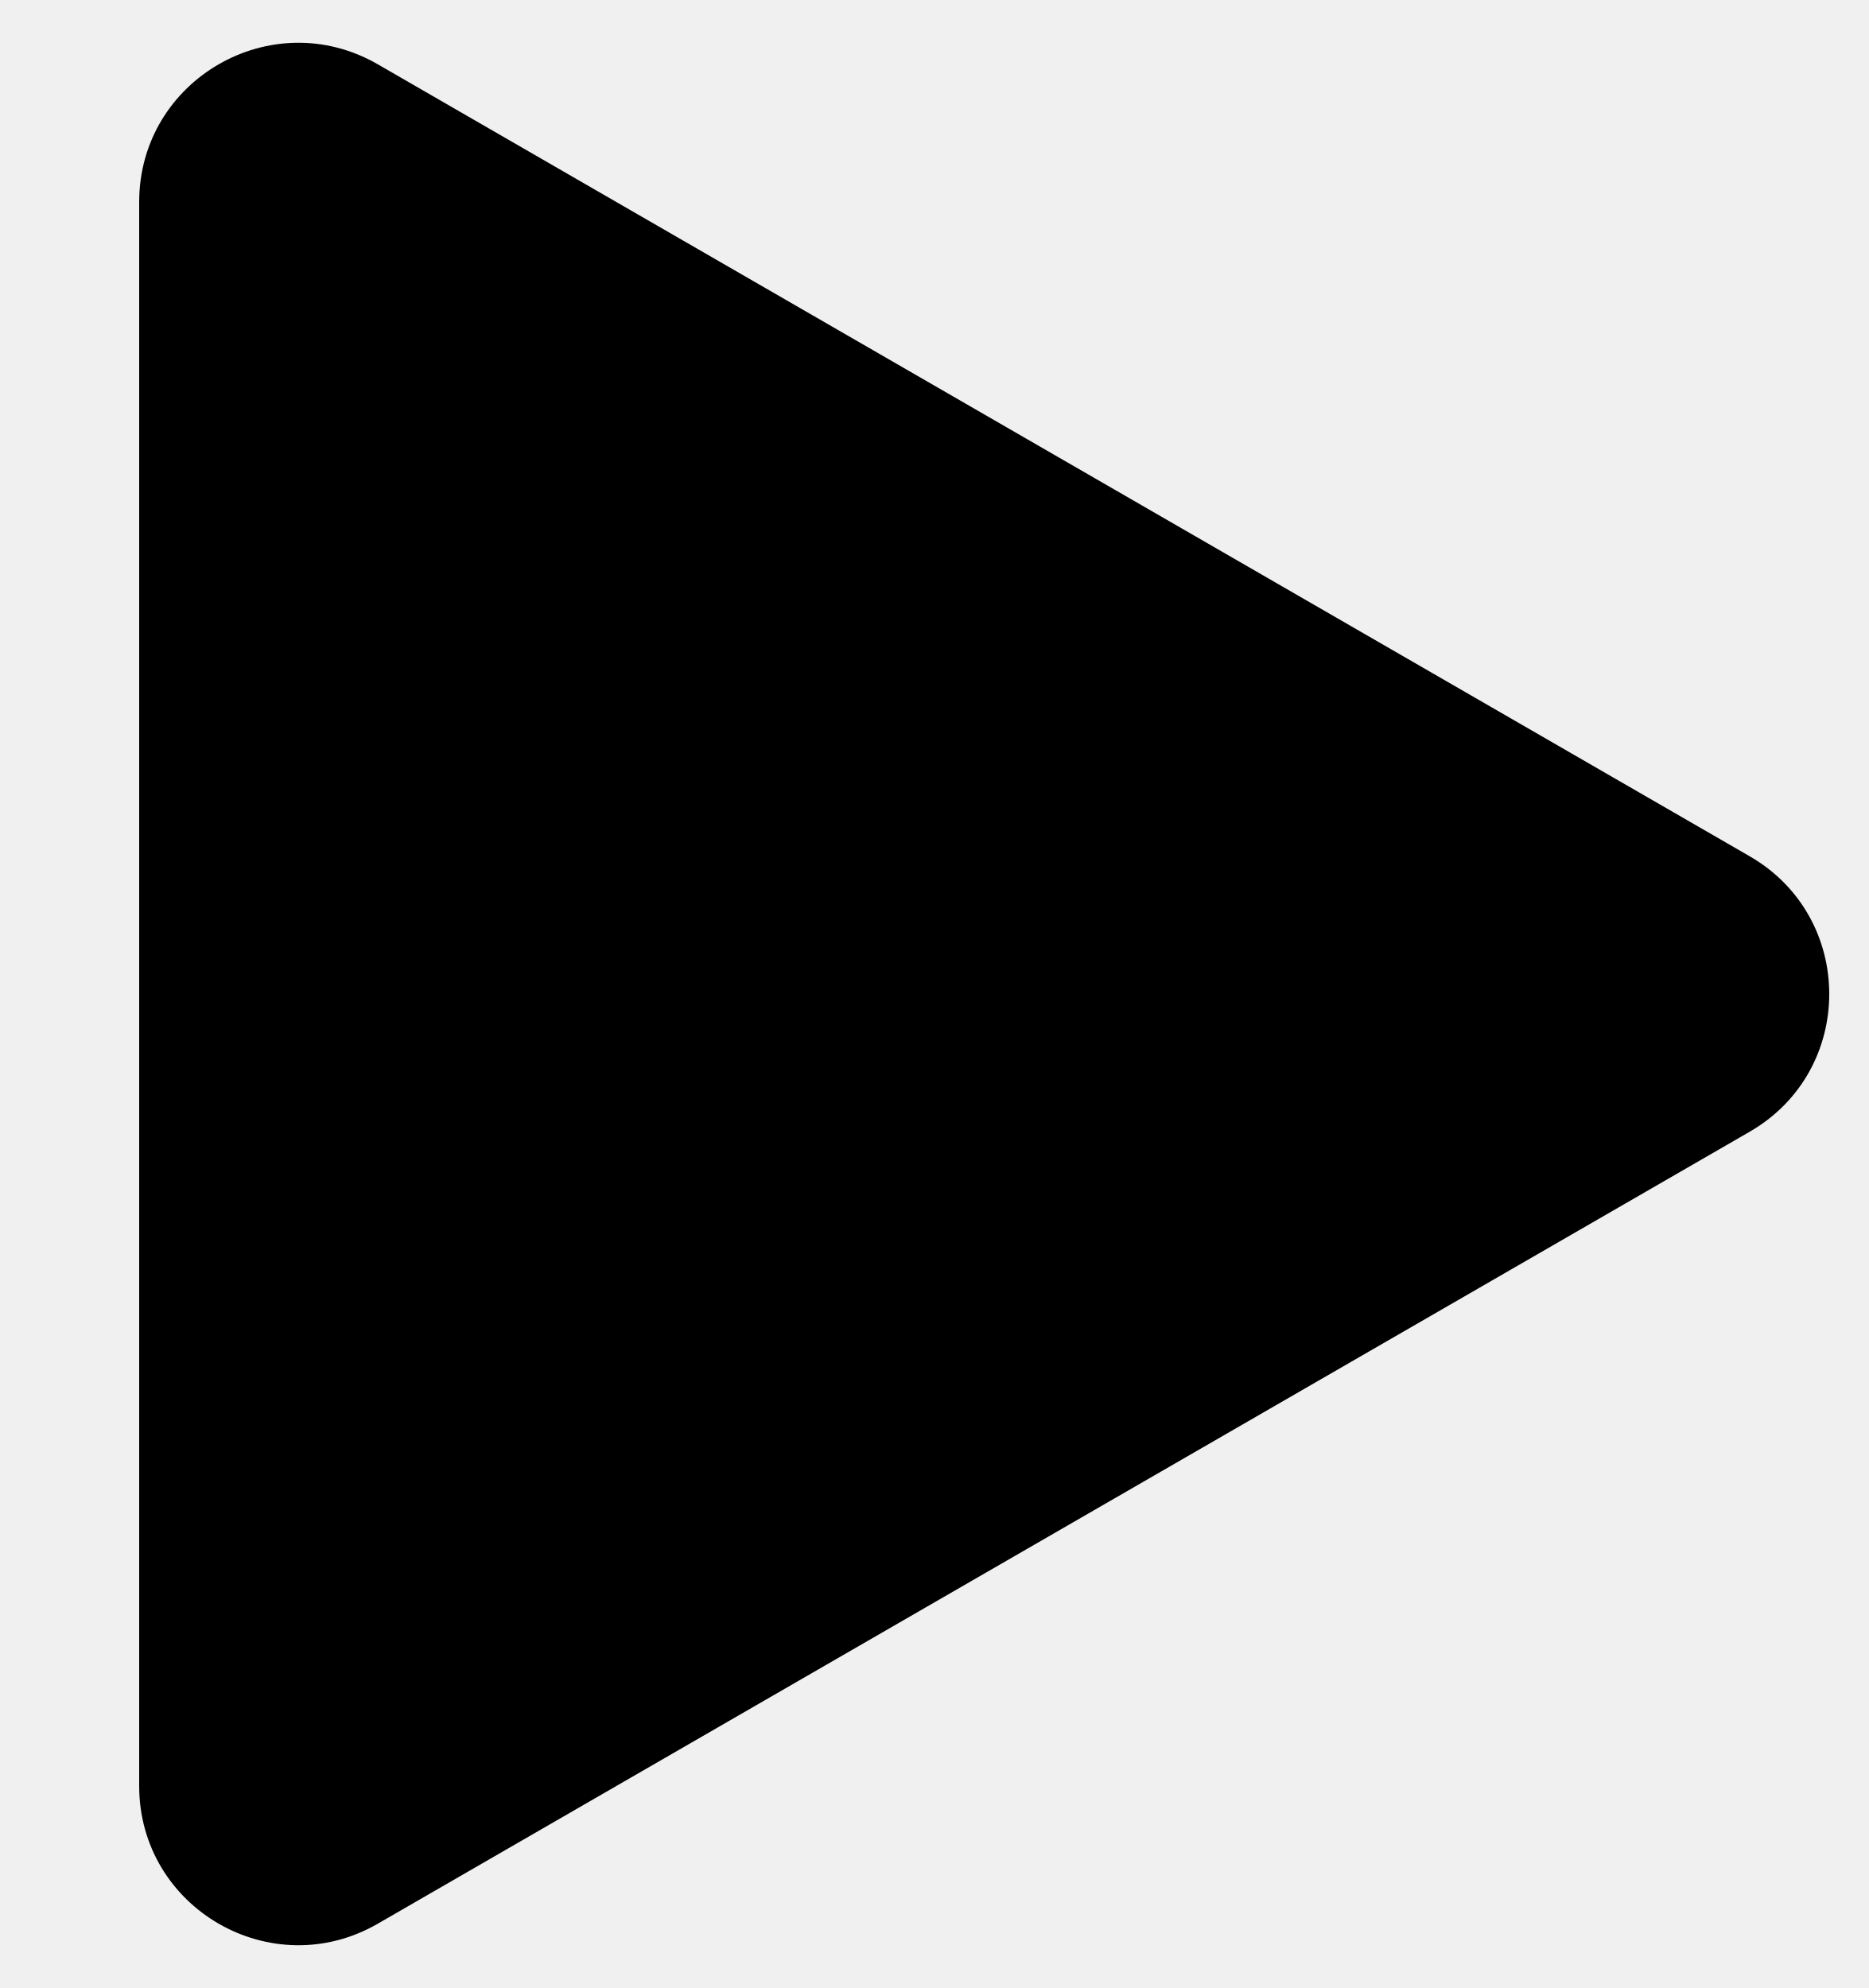
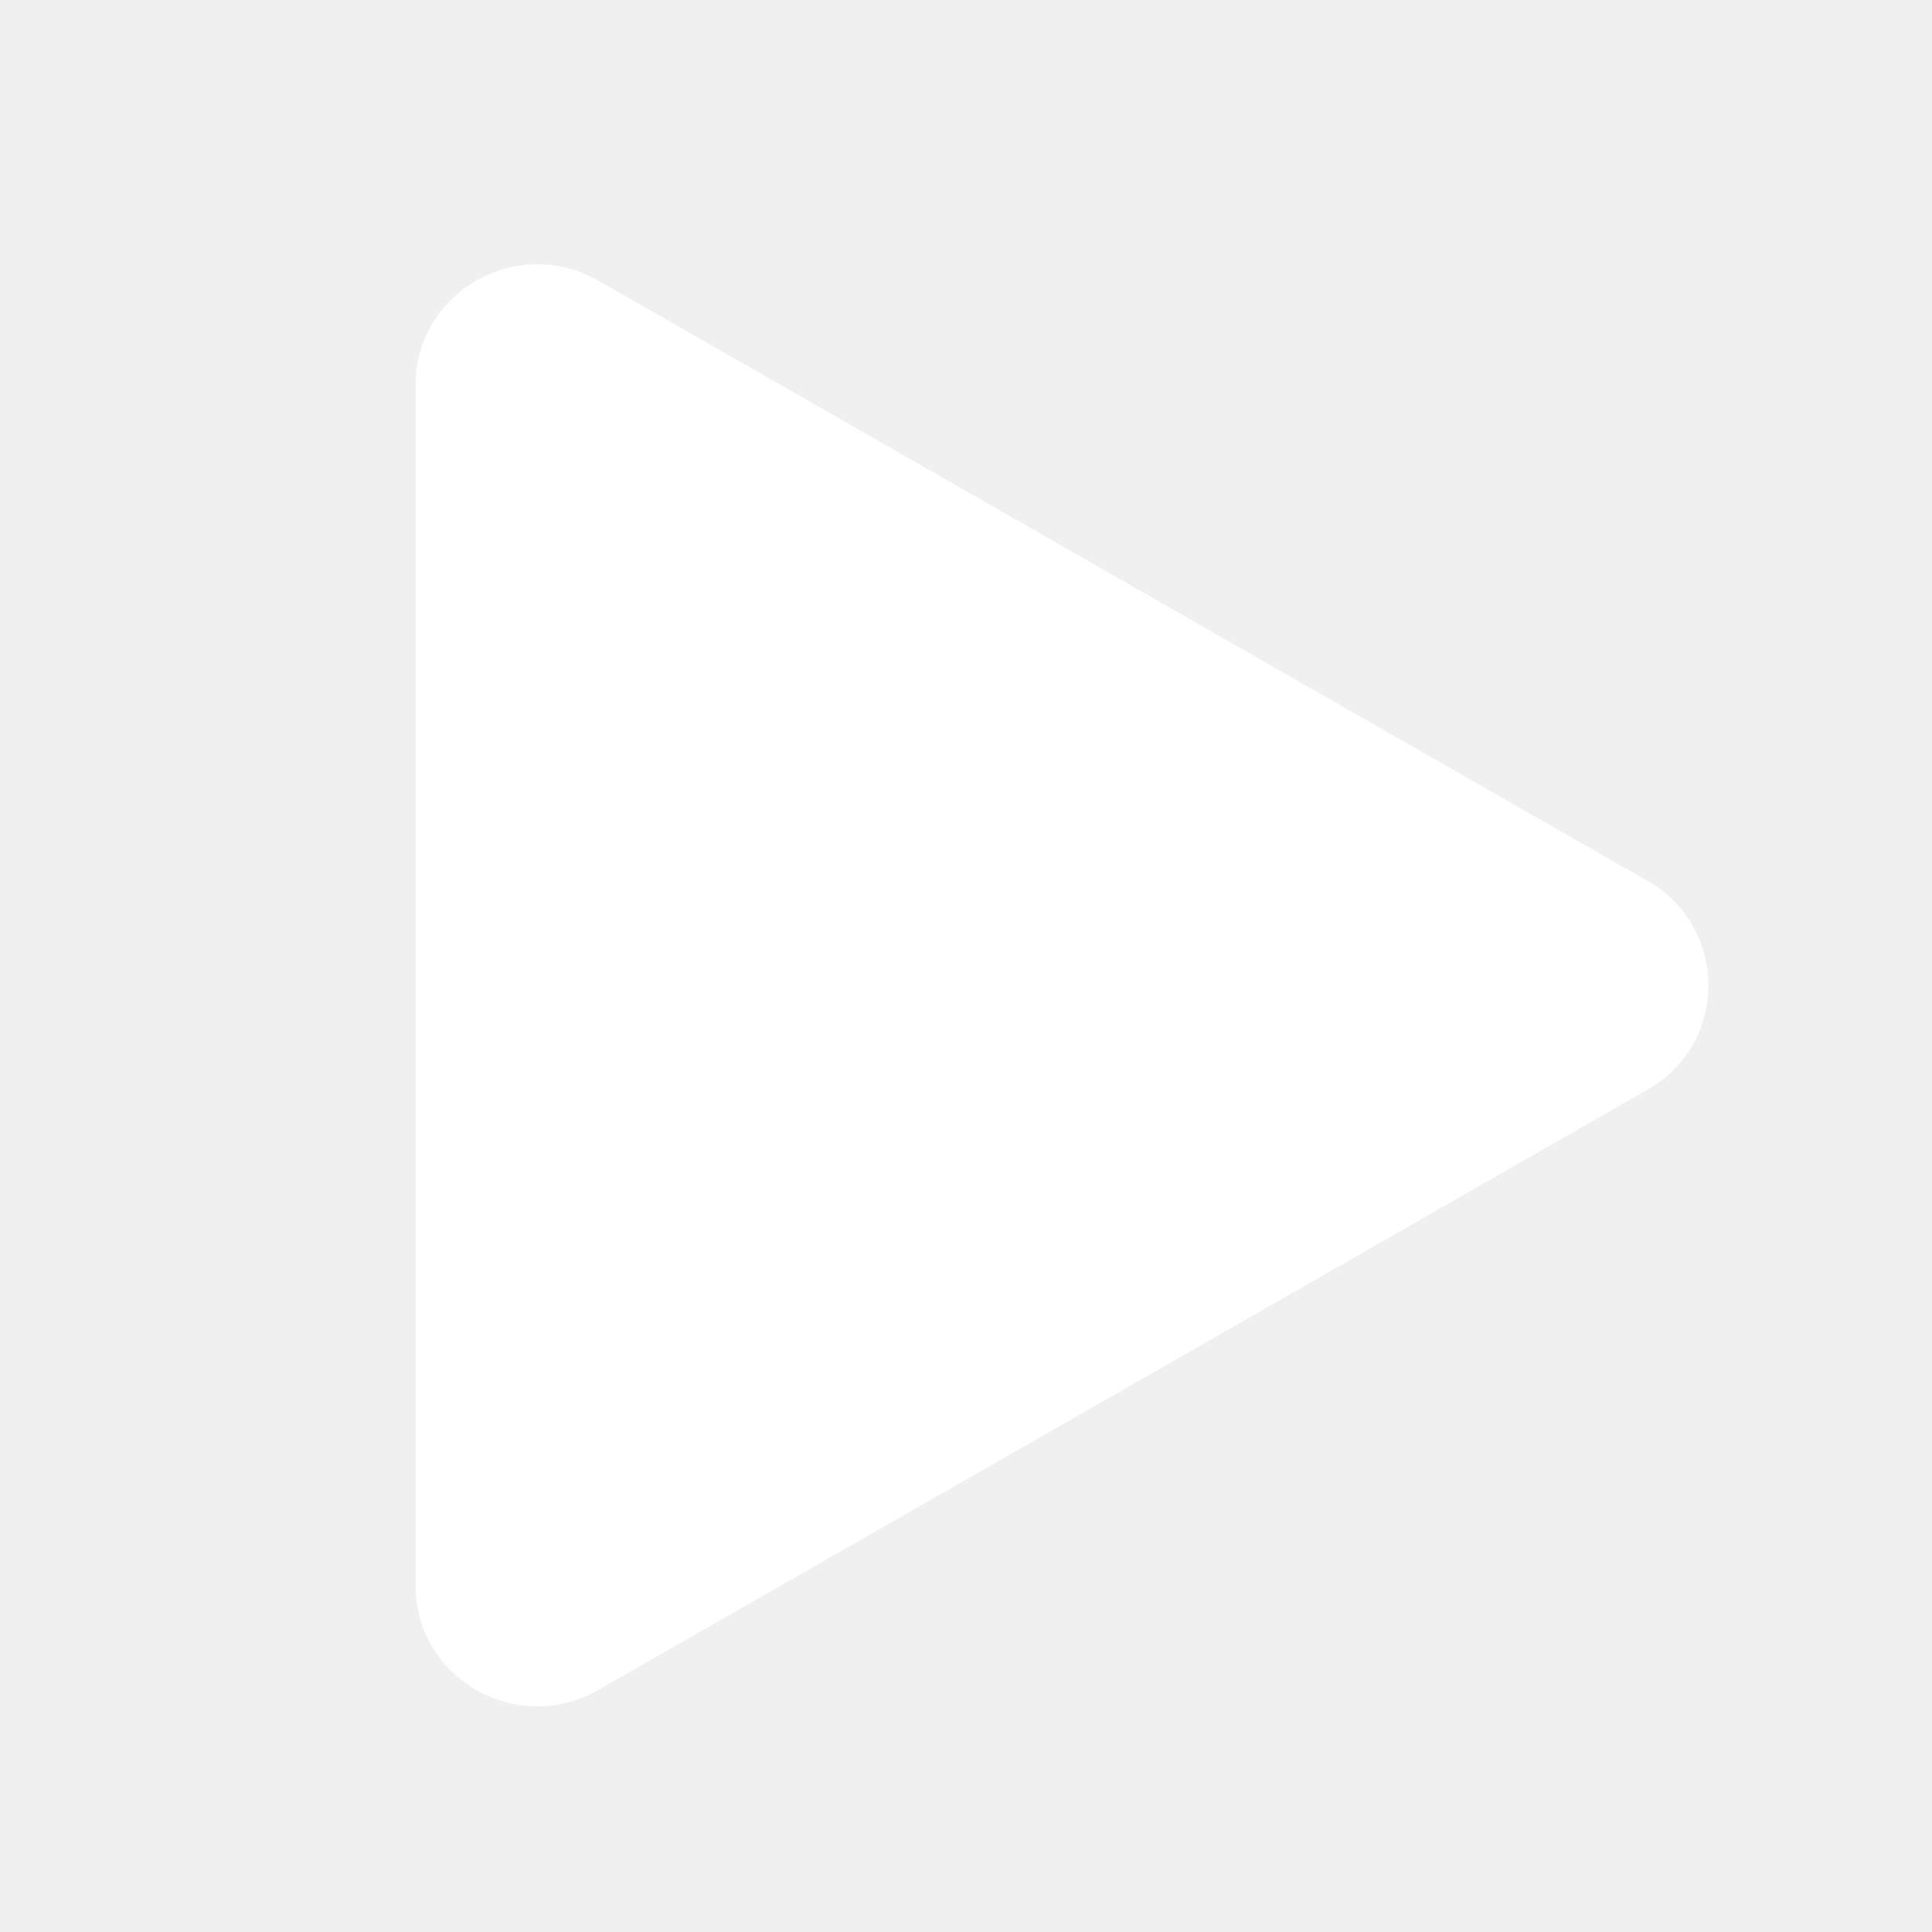
- <svg xmlns="http://www.w3.org/2000/svg" width="47" height="50" viewBox="0 0 47 50" fill="none">
-   <path d="M44 21.536C46.667 23.076 46.667 26.924 44 28.464L9.5 48.383C6.833 49.922 3.5 47.998 3.5 44.919V5.081C3.5 2.002 6.833 0.078 9.5 1.617L44 21.536Z" fill="currentColor" />
+ <svg xmlns="http://www.w3.org/2000/svg" width="50" height="50" viewBox="0 0 50 50" fill="none">
+   <path d="M42.638 22.798C44.738 23.999 44.738 27.001 42.638 28.202L15.479 43.739C13.38 44.939 10.755 43.438 10.755 41.036V9.964C10.755 7.562 13.38 6.061 15.479 7.262L42.638 22.798Z" fill="white" />
</svg>
